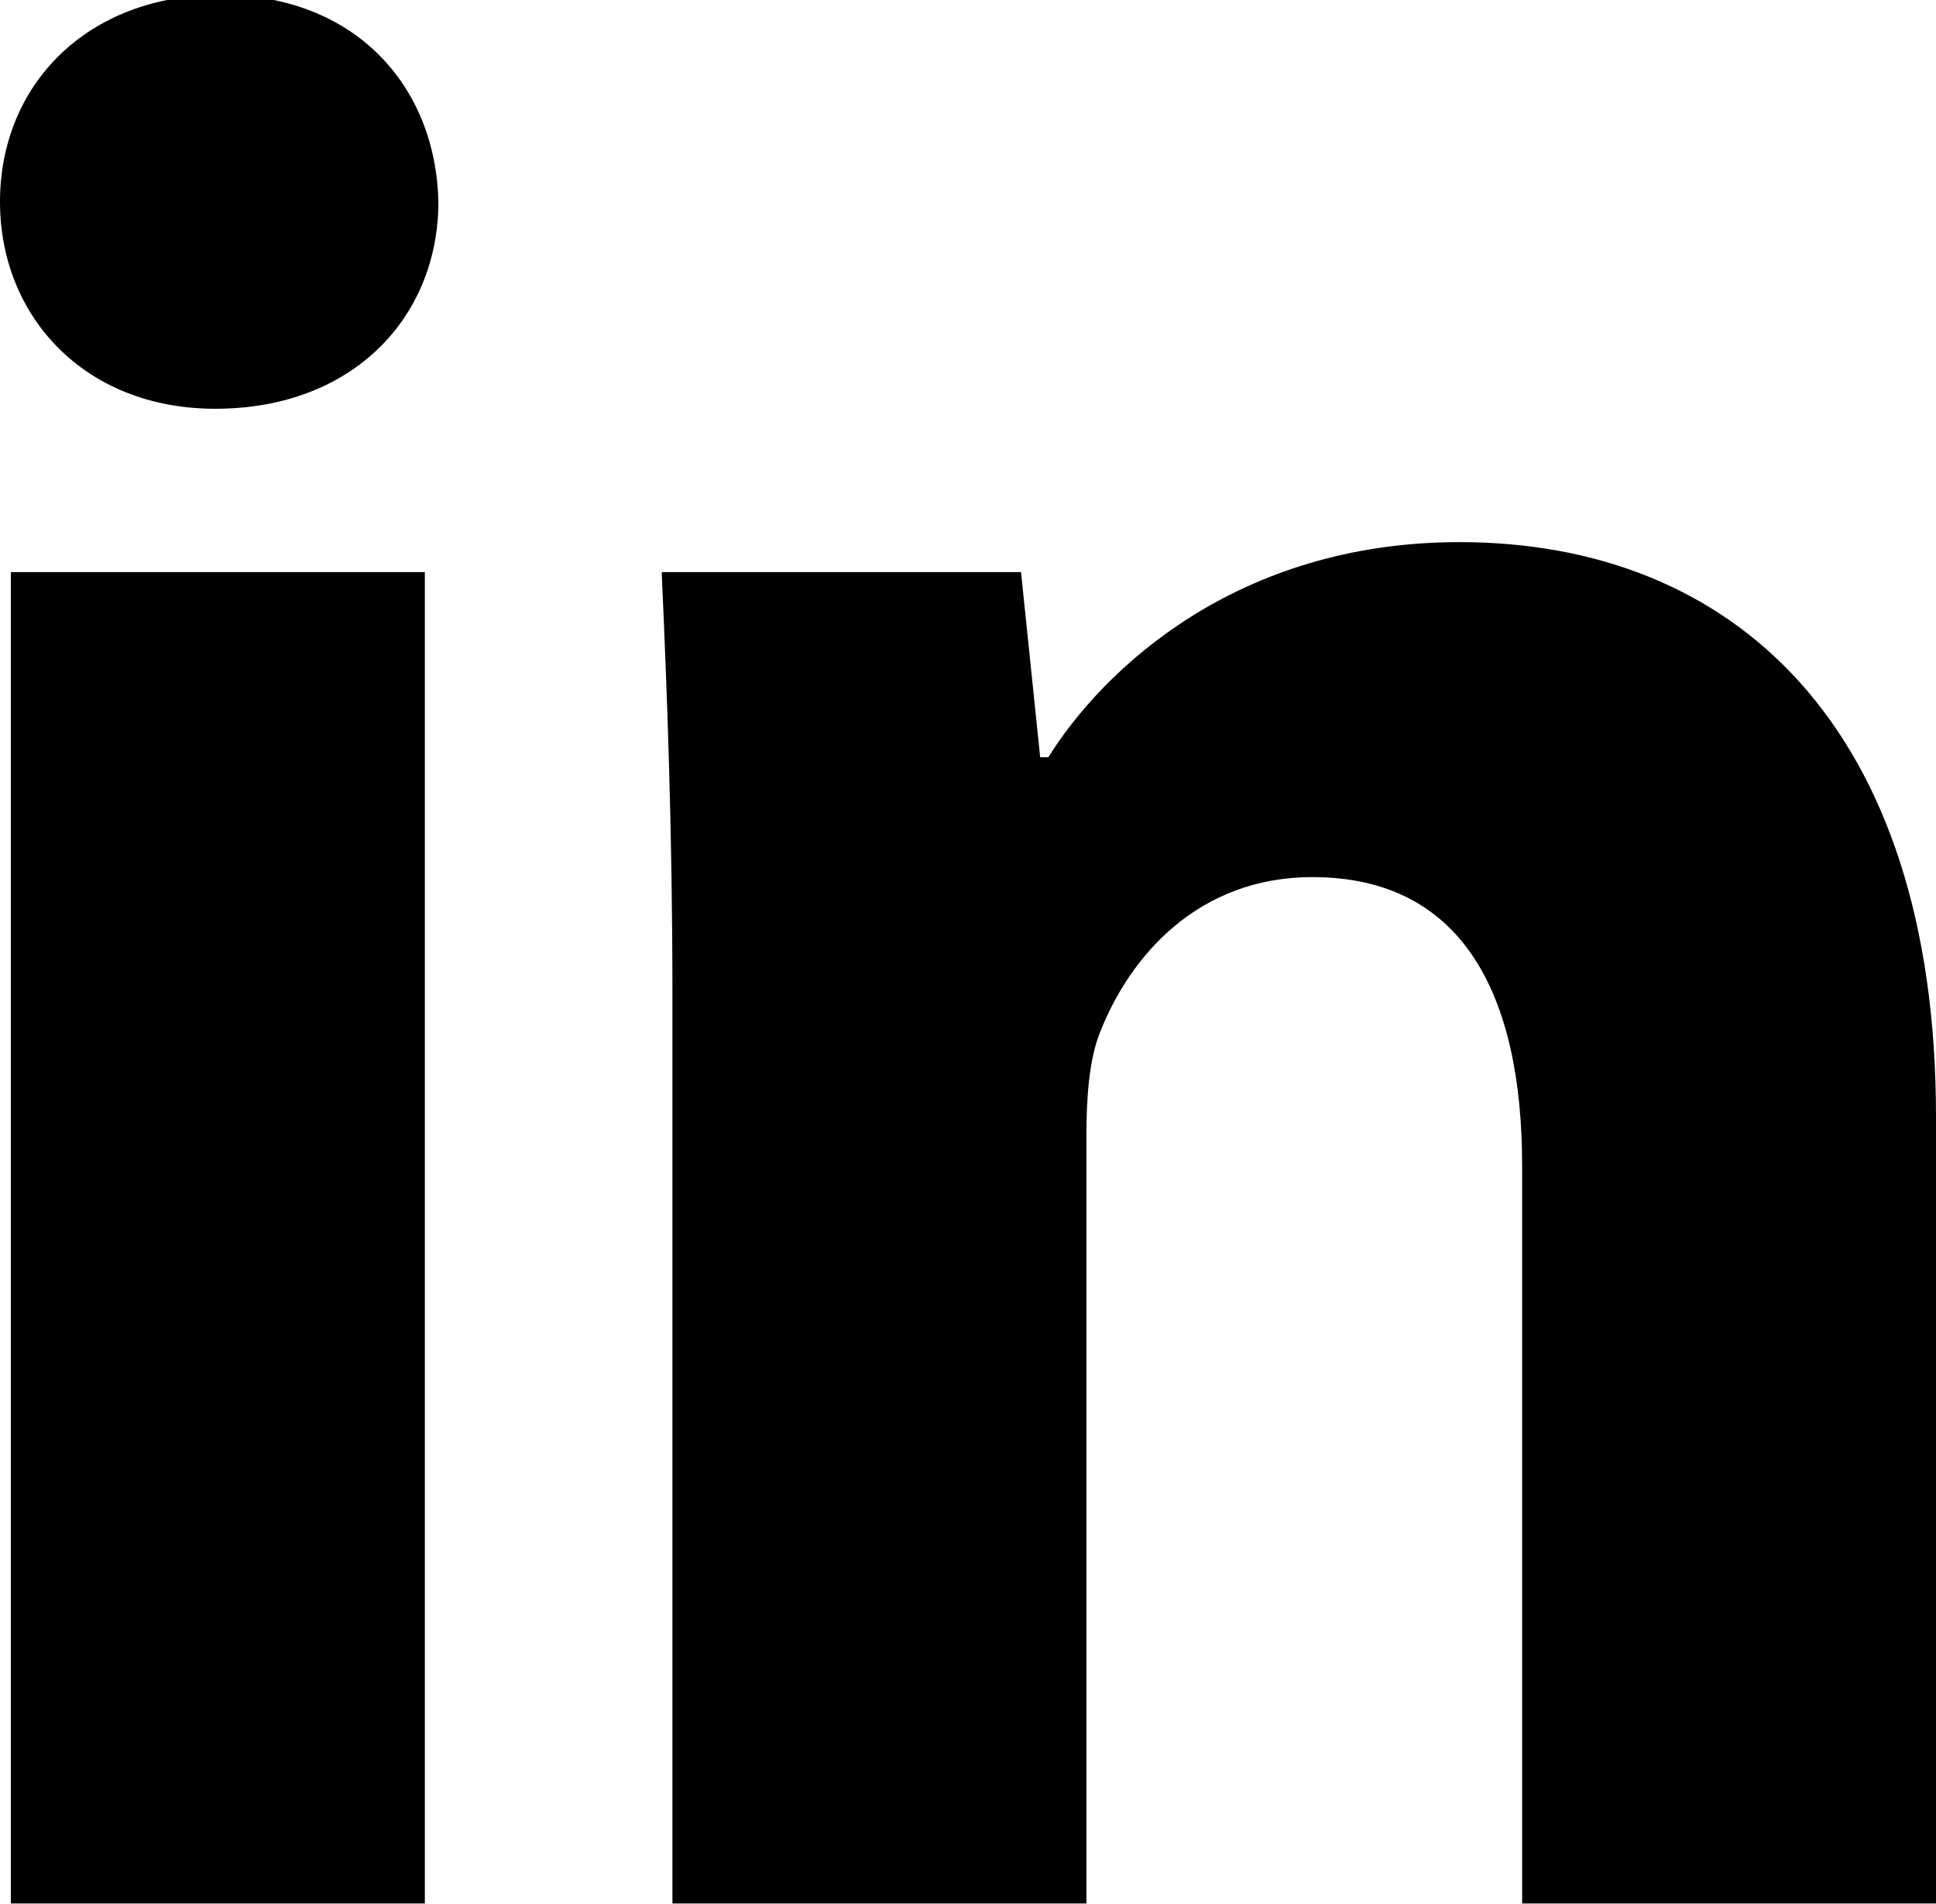
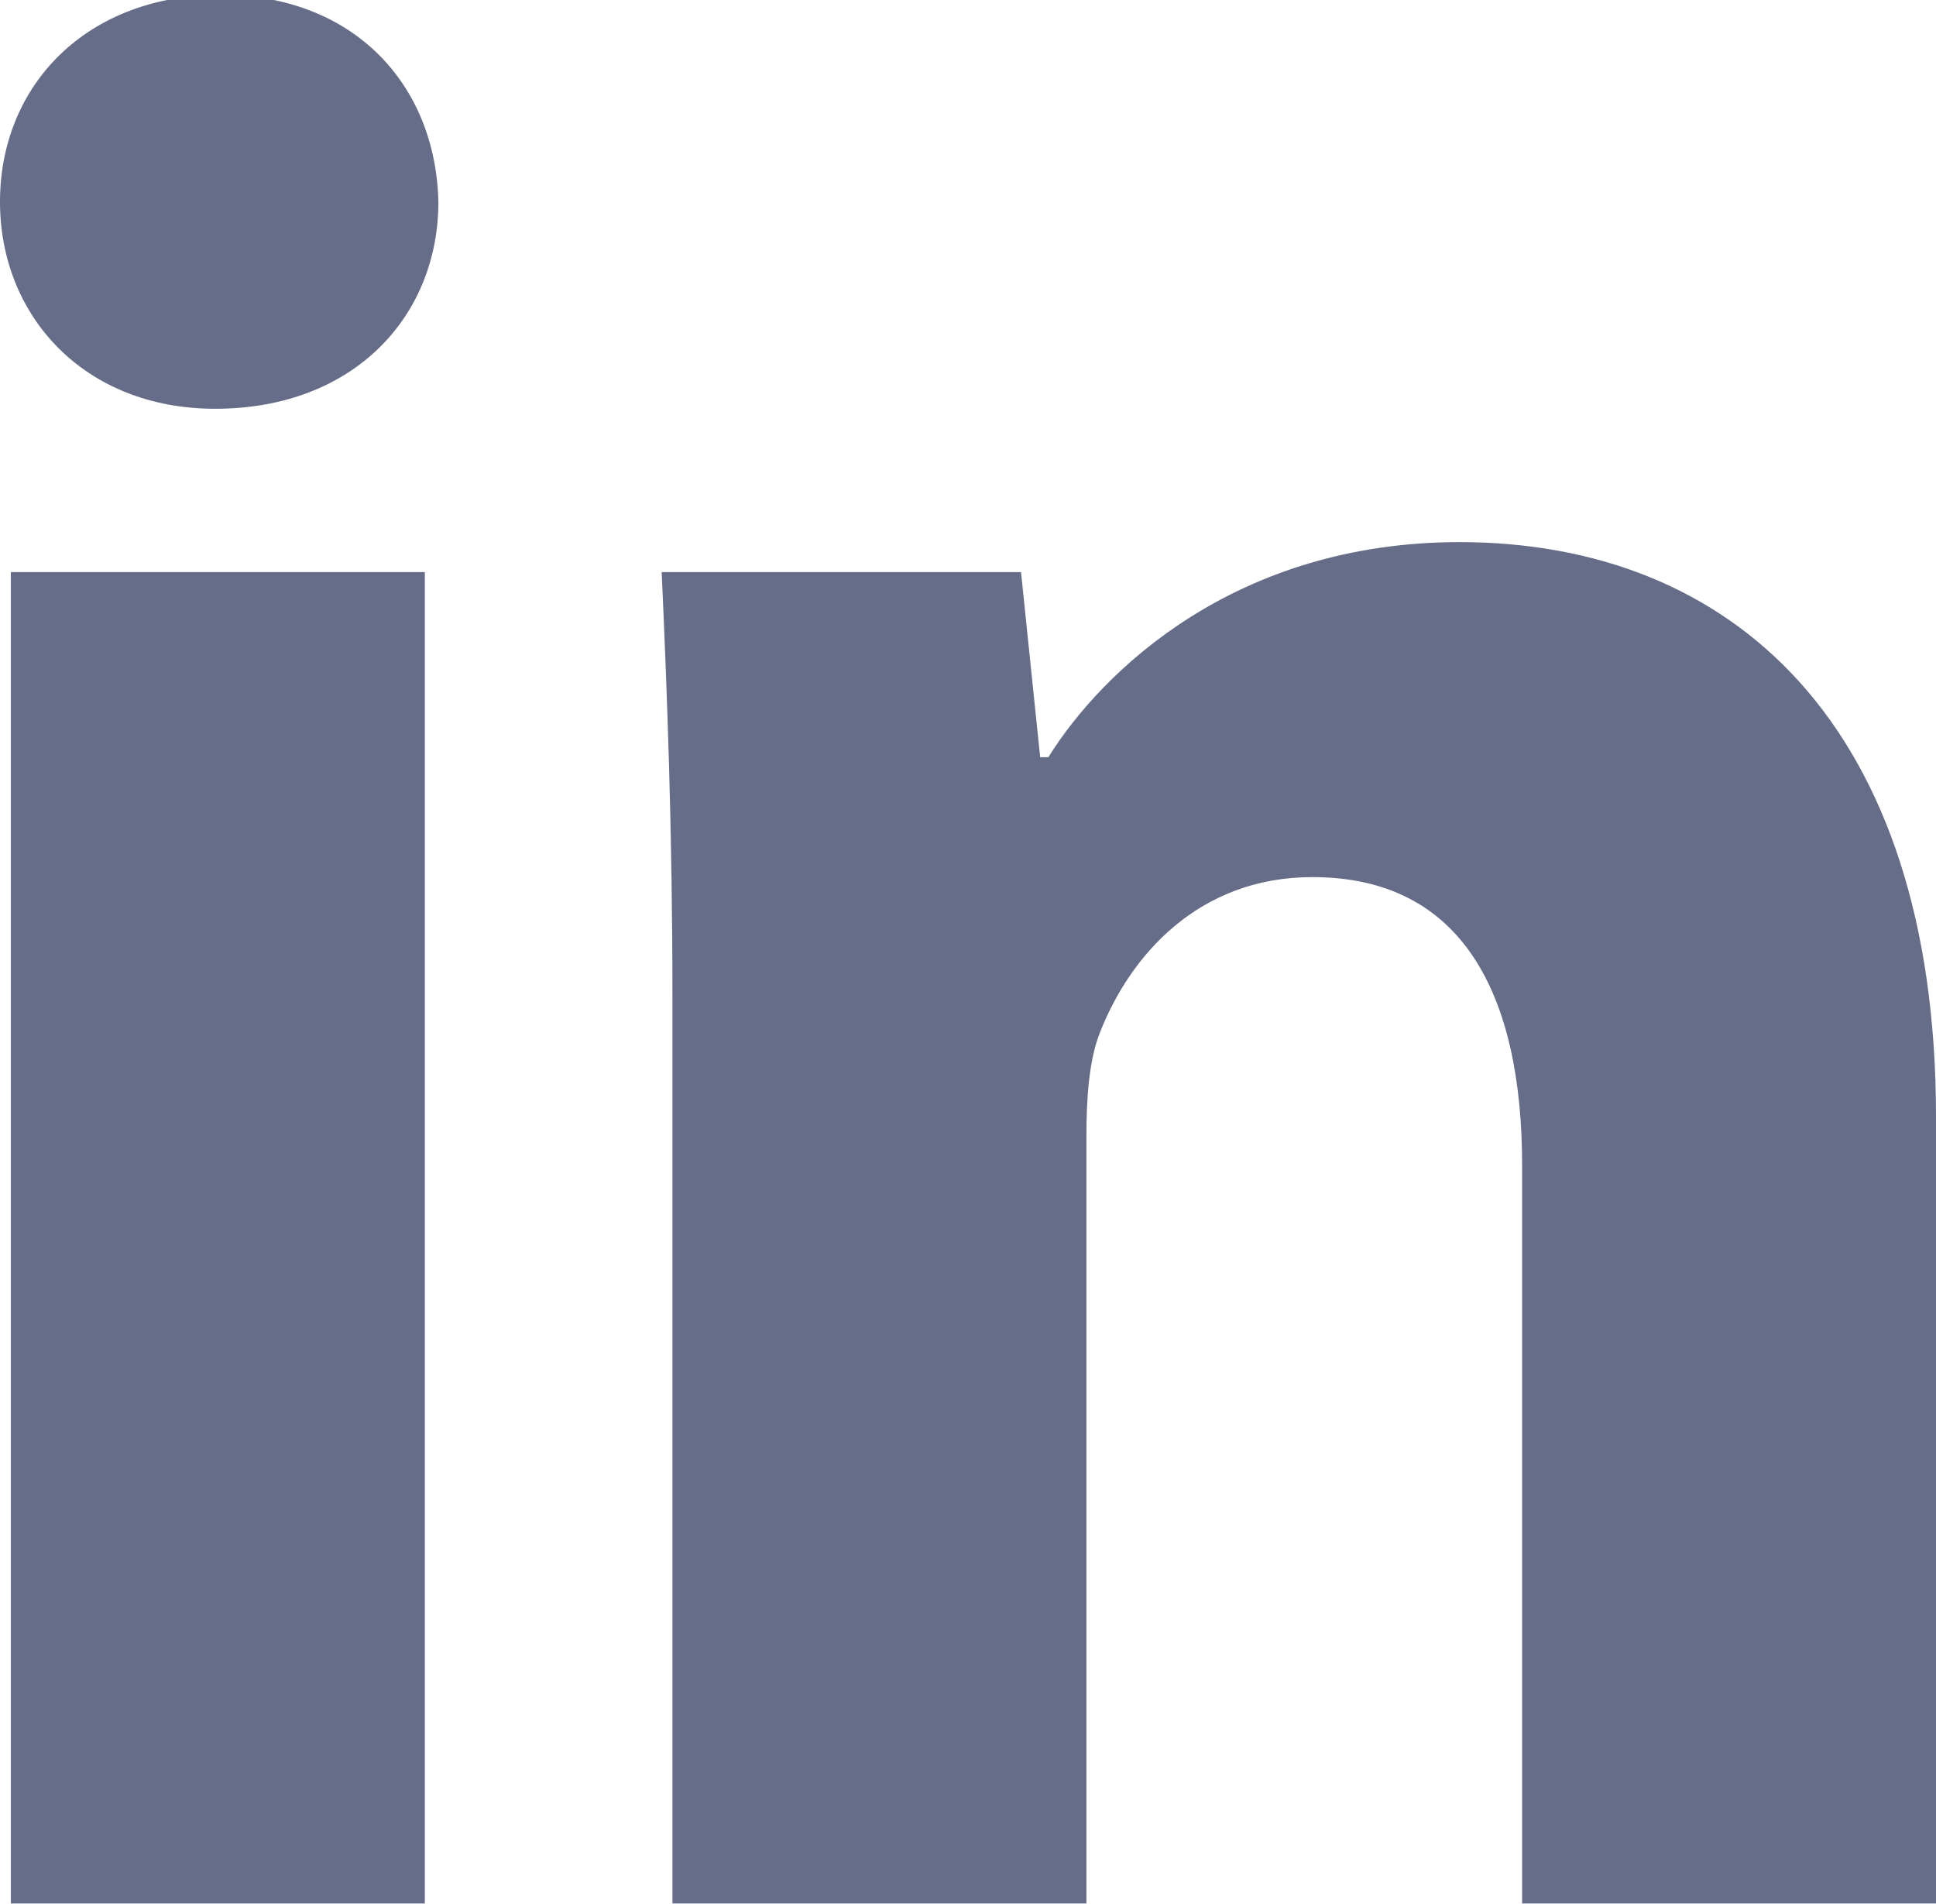
<svg xmlns="http://www.w3.org/2000/svg" viewBox="0 0 180 177" width="180" height="177">
  <defs>
    <clipPath clipPathUnits="userSpaceOnUse" id="cp1">
      <path d="M0 0L180 0L180 177L0 177Z" />
    </clipPath>
  </defs>
  <style>
		tspan { white-space:pre }
- 		.shp0 { fill: #000000 } 
+ 		.shp0 { fill: #666d89} 
	</style>
  <g id="Page 1" clip-path="url(#cp1)">
    <path id="Path 1" class="shp0" d="M1.01 53.2L39.5 53.2L39.5 177L1.01 177L1.01 53.2ZM40.76 18.77C40.76 29.4 32.91 38.01 20 38.01C7.85 38.01 0 29.4 0 18.77C0 7.88 8.1 -0.48 20.5 -0.48C32.91 -0.48 40.51 7.88 40.76 18.77ZM62.52 92.69C62.52 77.25 62.02 64.34 61.52 53.2L94.93 53.2L96.71 70.41L97.47 70.41C102.53 62.31 114.93 50.41 135.7 50.41C161.01 50.41 180 67.38 180 103.83L180 177L141.52 177L141.52 108.39C141.52 92.44 135.95 81.56 122.02 81.56C111.39 81.56 105.06 88.9 102.28 95.98C101.26 98.51 101.01 102.06 101.01 105.61L101.01 177L62.52 177L62.52 92.69Z" />
  </g>
</svg>
